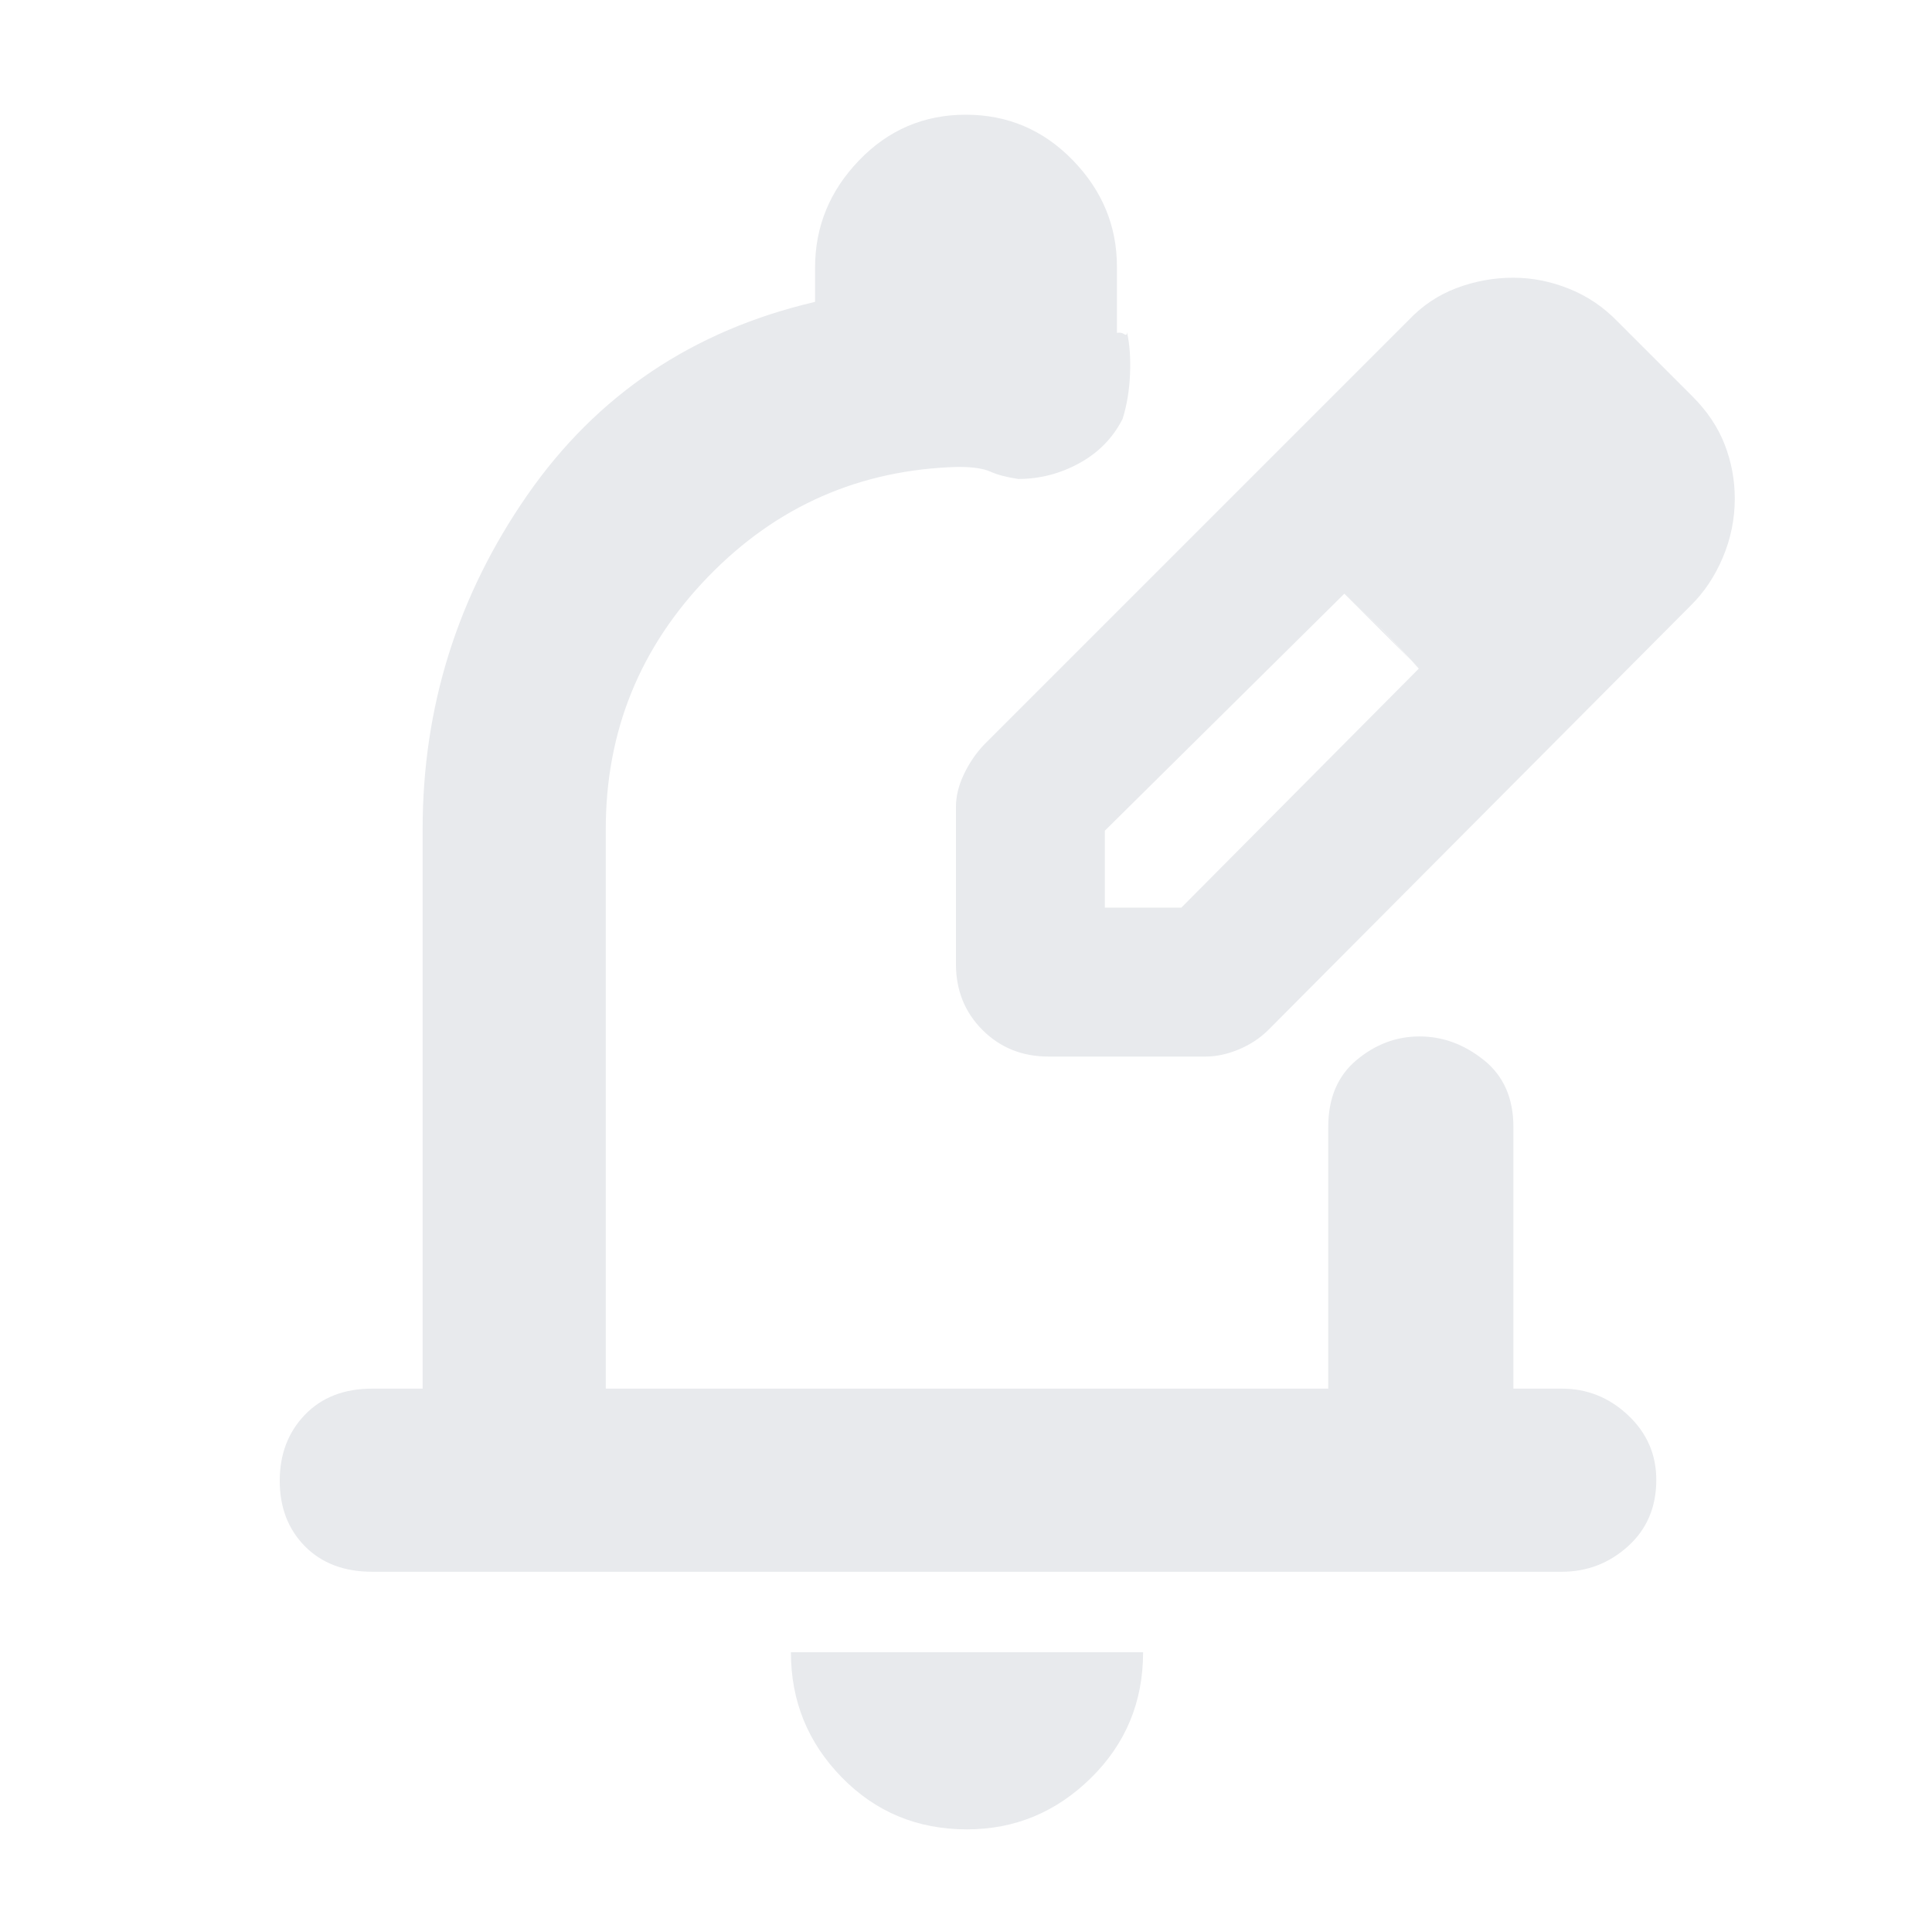
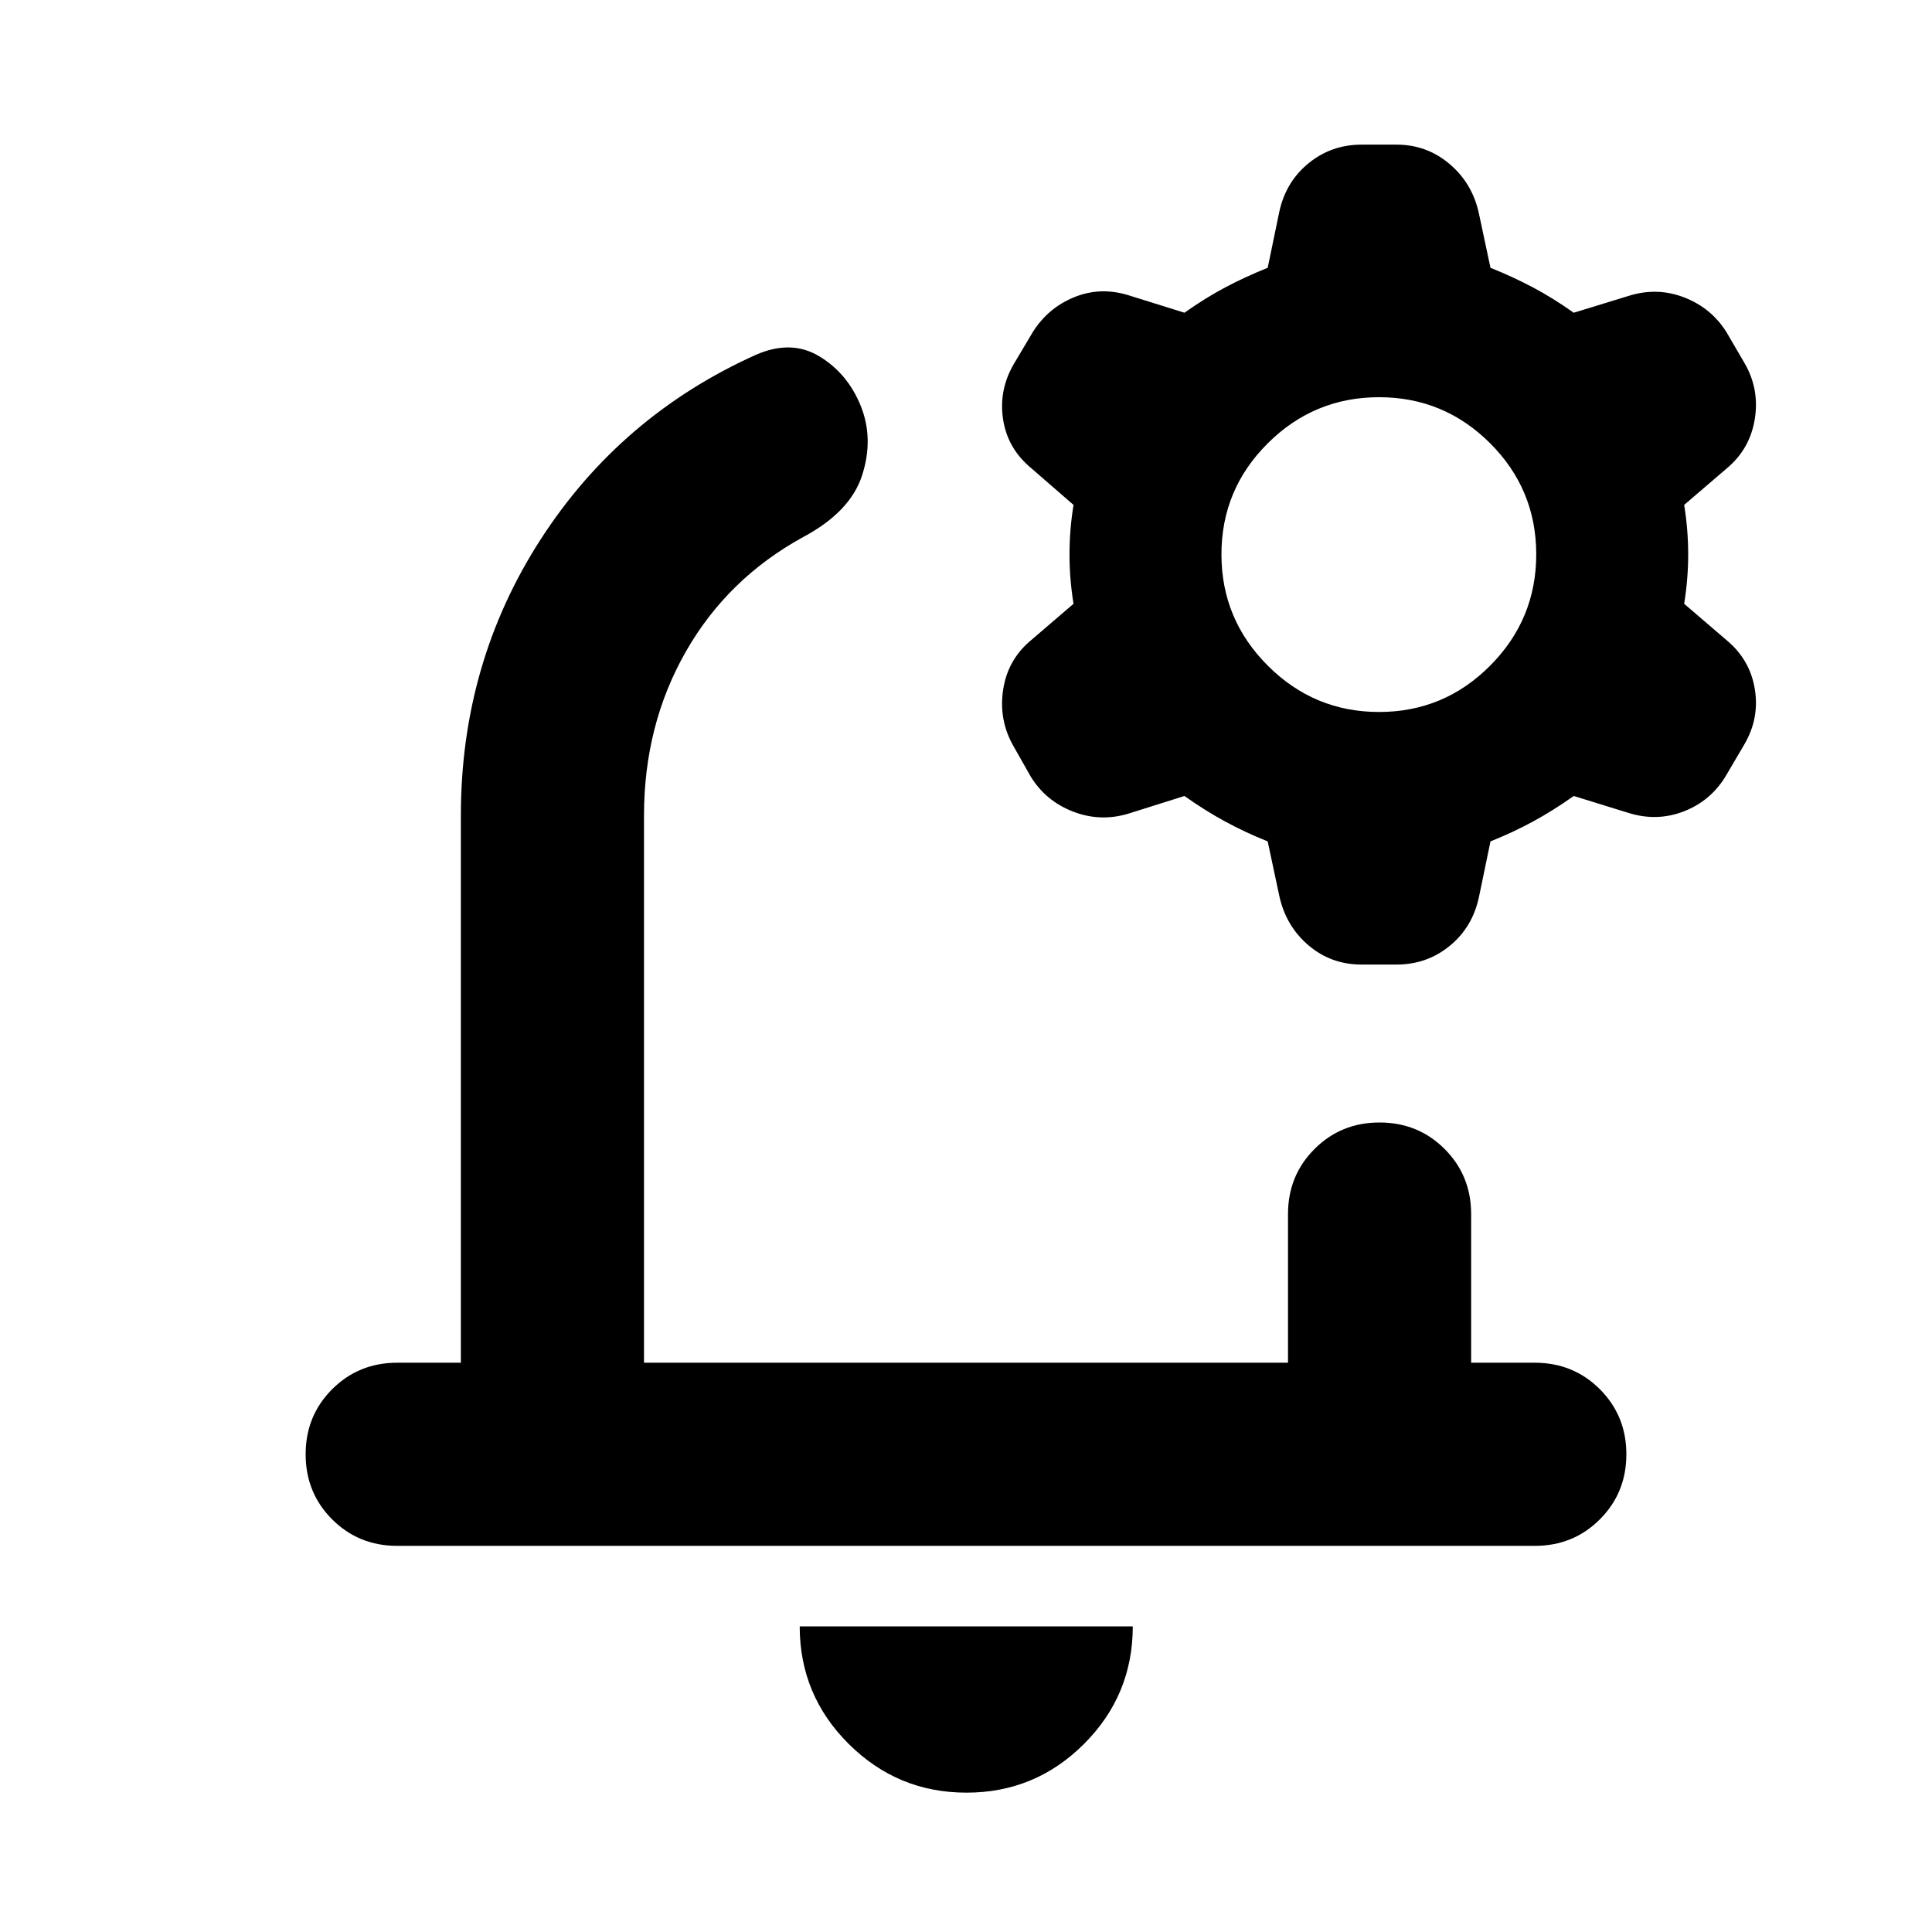
- <svg xmlns="http://www.w3.org/2000/svg" height="24px" viewBox="0 -960 960 960" width="24px" fill="#e8eaed">
-   <path d="M480.46-51q-36.94 0-62.2-25.85Q393-102.7 393-139h175q0 37-25.95 62.5T480.46-51ZM776-179H185q-21 0-33.5-12.68-12.5-12.69-12.5-32.5Q139-244 151.5-257t33.5-13h25v-278q0-91 51.94-165.87Q313.89-788.74 405-810v-17q0-30.58 21.84-53.29T479.88-903q31.2 0 53.16 22.58Q555-857.85 555-827.45v32.85q2-.4 3.54.6t1.46-1q2 9 1.5 21t-3.69 22.15q-7.18 14.15-21.5 22Q522-722 506-722q-8.67-1.29-13.86-3.64Q486.94-728 476-728q-73.18 2-124.09 54.53T301-548v278h359v-130q0-21.5 14.05-33.25Q688.09-445 705.36-445q17.28 0 31.96 11.75T752-400v130h24q18.92 0 32.96 13.2T823-224.68q0 20.31-14.04 33Q794.92-179 776-179ZM475-435Zm0-46v-78q0-8 4-16.36 4-8.35 10-14.64l211-211q10.13-10.71 23.73-15.85Q737.33-822 752-822q14 0 27.71 5.5T804-800l37 37q11 11 16 23.92 5 12.91 5 26.83 0 15.25-5.97 29.33Q850.06-668.84 840-659L630-448q-6.14 6-14.57 9.5T599-435h-78q-19.6 0-32.8-13.2Q475-461.4 475-481Zm314-231-37-37 37 37ZM549-509h38l118-118.77-18-19.12L668-665 549-547.24V-509Zm138-138-19-18 37 37-18-19Z" />
+ <svg xmlns="http://www.w3.org/2000/svg" height="24px" viewBox="0 -960 960 960" width="24px" fill="#000000">
+   <path d="M480-487.8Zm.24 418.56q-34.2 0-58.53-24.22-24.34-24.21-24.34-58.41h165.5q0 34.2-24.22 58.41-24.22 24.22-58.41 24.22ZM229-282.87v-271.87q0-75.83 39.65-137.25t106.96-91.71q17.59-7.71 31.62.82 14.03 8.53 20.51 24.68 6.48 16.16.66 34.31-5.81 18.15-29.16 30.67-37.72 20.61-58.48 57.05Q320-599.74 320-554.74v271.87h320v-73.87q0-19.15 13.17-32.33 13.18-13.17 32.33-13.17t32.33 13.17Q731-375.89 731-356.74v73.87h31.63q19.15 0 32.33 13.17 13.17 13.18 13.17 32.33t-13.17 32.33q-13.18 13.17-32.33 13.17H197.37q-19.15 0-32.33-13.17-13.17-13.18-13.17-32.33t13.17-32.33q13.18-13.17 32.33-13.17H229Zm400.91-259.04q-11.28-4.52-21.18-9.91-9.9-5.38-20.19-12.66l-27.8 8.76q-13.96 4.24-27.53-1-13.58-5.24-21.06-17.43l-8.48-14.96q-7.47-12.96-5.24-28.03 2.24-15.08 13.96-24.79l21.04-18.05q-2-12.28-2-24.56 0-12.29 2-24.57l-21.04-18.28q-11.72-9.72-13.96-24.18-2.23-14.45 5.24-27.41l9.48-15.95q7.48-11.96 20.44-17.32 12.95-5.36 26.91-1.12l28.04 8.76q10.29-7.28 20.19-12.54 9.9-5.26 21.18-9.78l5.76-27.81q3.24-14.96 14.58-24.17 11.34-9.22 26.29-9.22h17.44q14.95 0 26.29 9.6t14.58 24.55l5.76 27.05q11.28 4.52 21.18 9.78 9.91 5.26 20.19 12.54l27.8-8.52q13.96-4.24 27.3 1 13.33 5.24 20.81 17.2l8.72 14.95q7.72 12.96 5.36 28.03-2.36 15.08-14.08 24.8l-21.04 18.04q2 12.28 2 24.57 0 12.28-2 24.56l21.04 18.05q11.72 9.71 14.08 24.41 2.36 14.69-5.36 27.65l-9.24 15.72q-7.48 12.19-20.67 17.31-13.2 5.12-27.16.88l-27.56-8.52q-10.28 7.28-20.19 12.66-9.9 5.39-21.18 9.91l-5.76 27.8q-3.24 14.96-14.58 24.18-11.34 9.21-26.29 9.21h-17.44q-15.19 0-26.41-9.6-11.22-9.59-14.46-24.55l-5.76-27.04Zm55.35-64.31q32.28 0 55.19-23.02 22.9-23.02 22.9-55.3 0-32.29-22.9-55.19-22.91-22.9-55.19-22.9t-55.3 22.9q-23.03 22.9-23.03 55.19 0 32.28 23.03 55.3 23.02 23.02 55.3 23.02Z" />
</svg>
